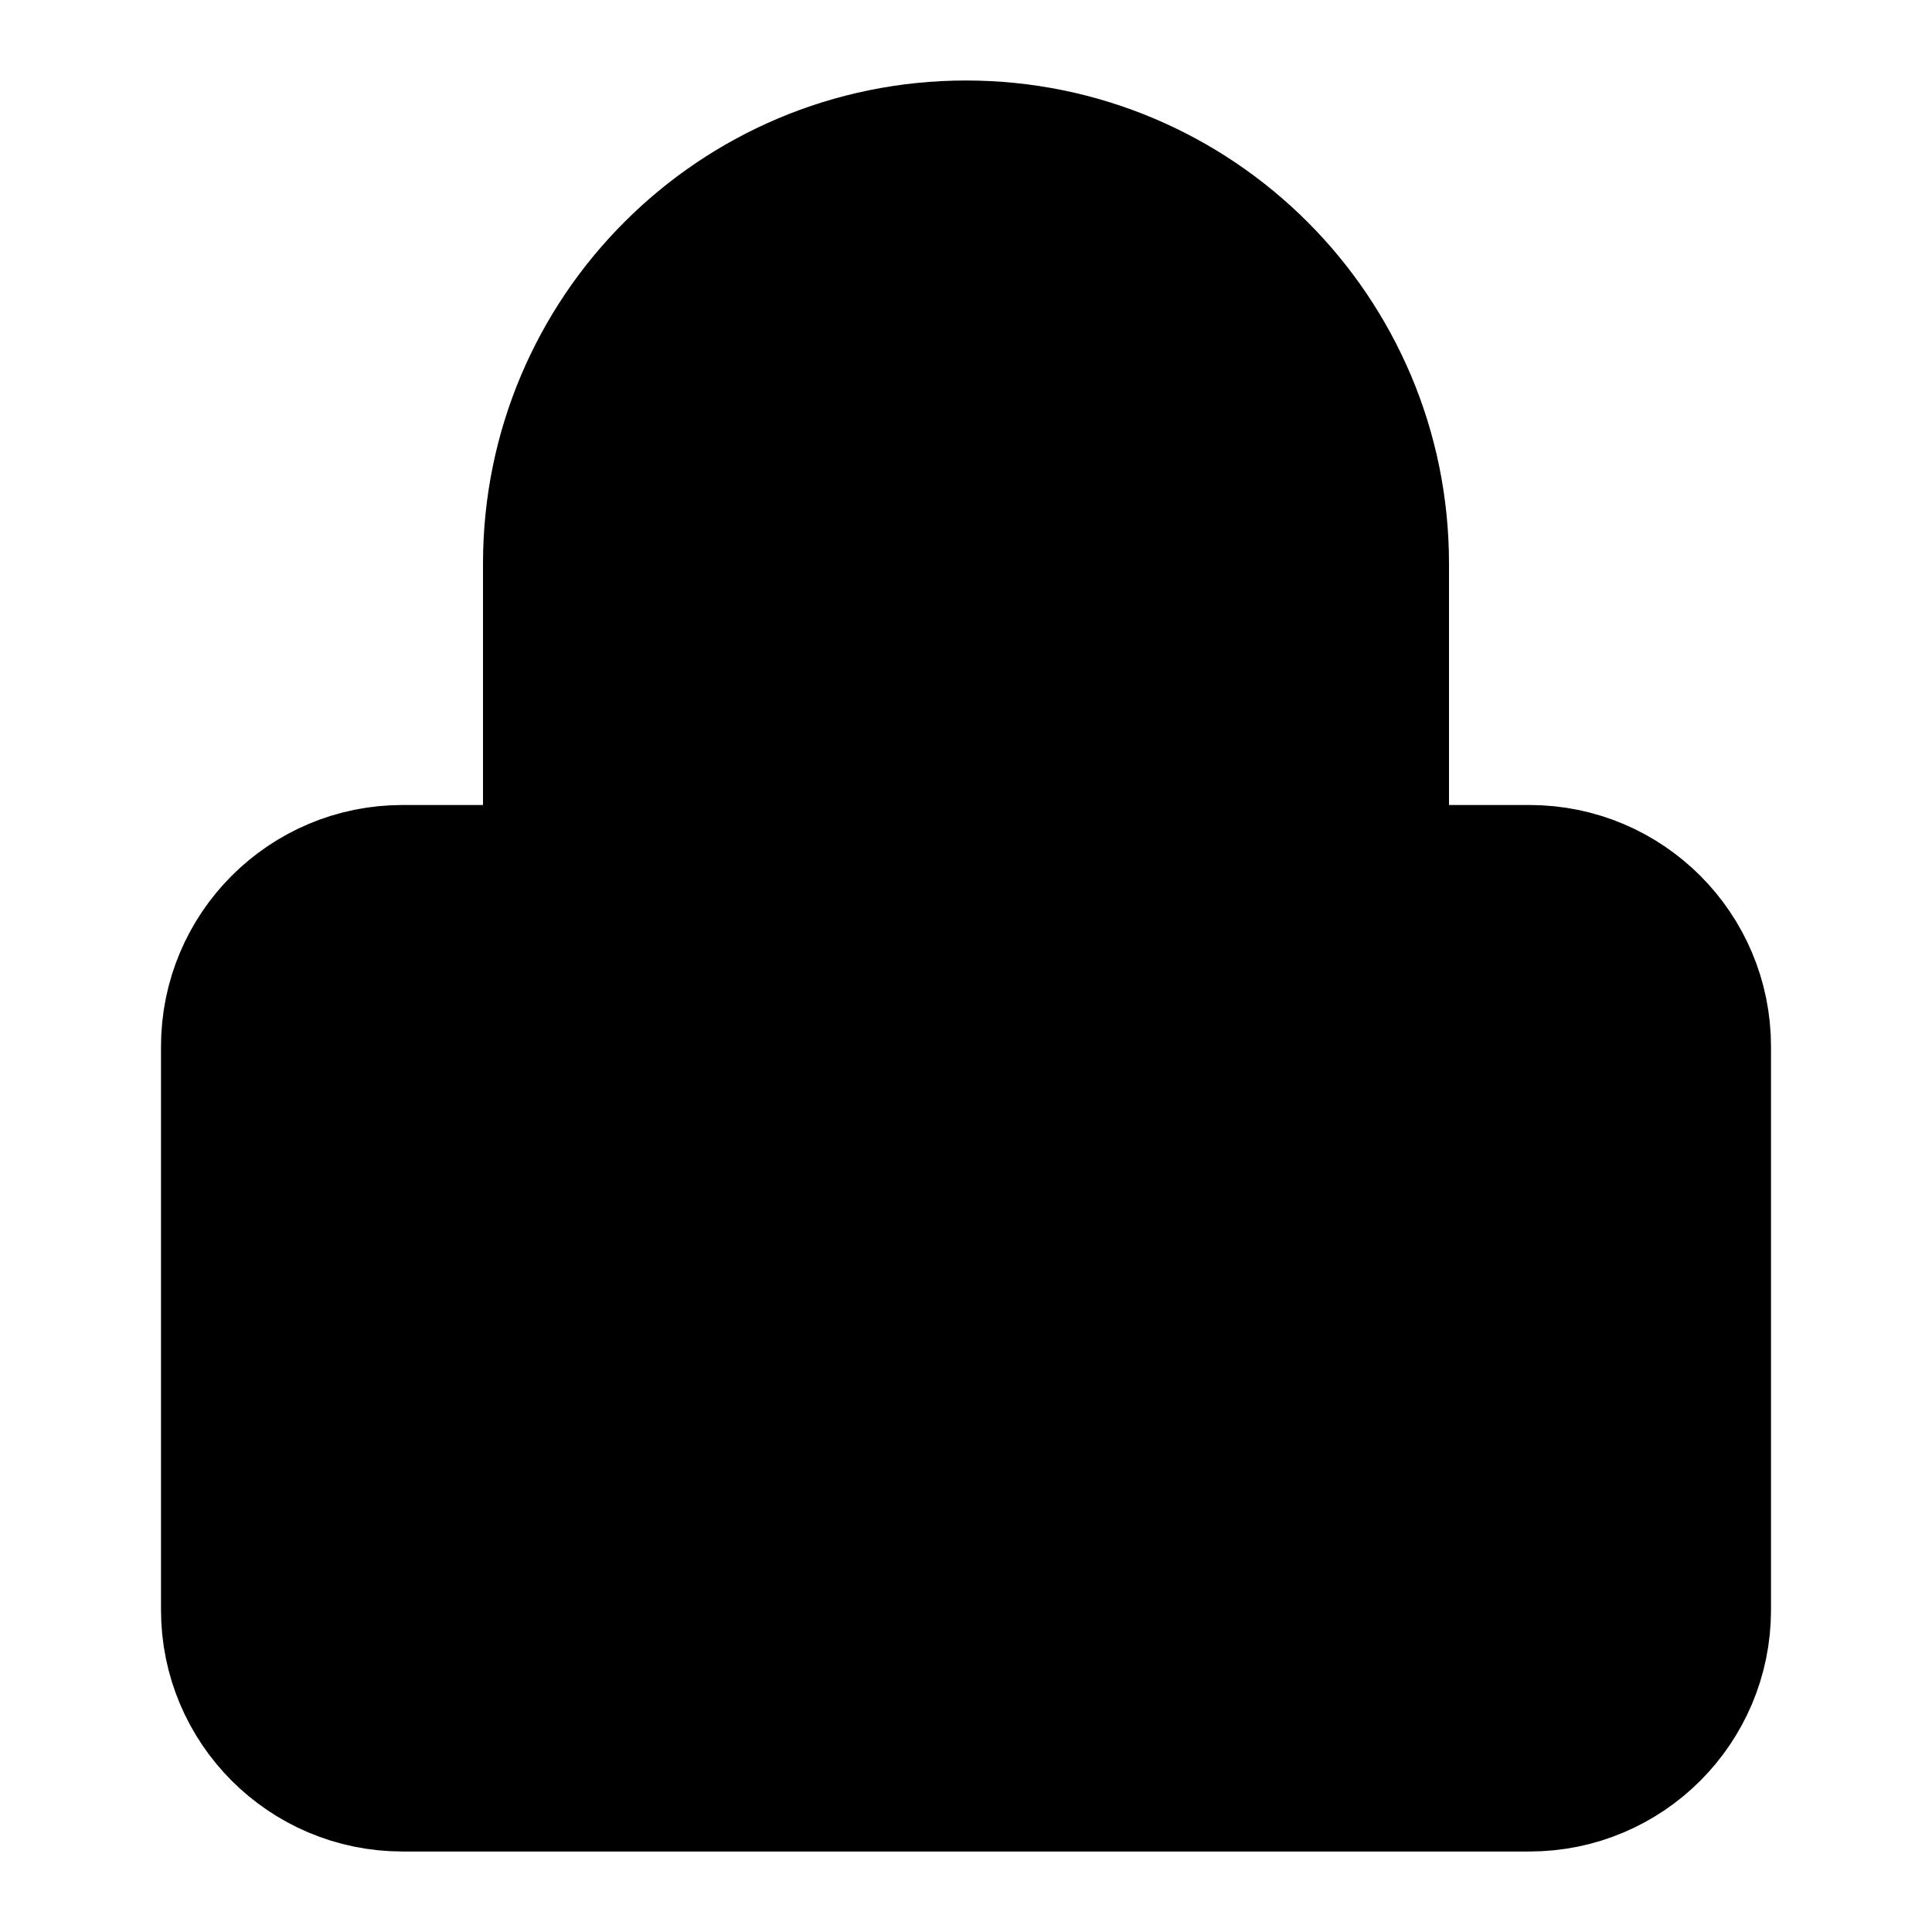
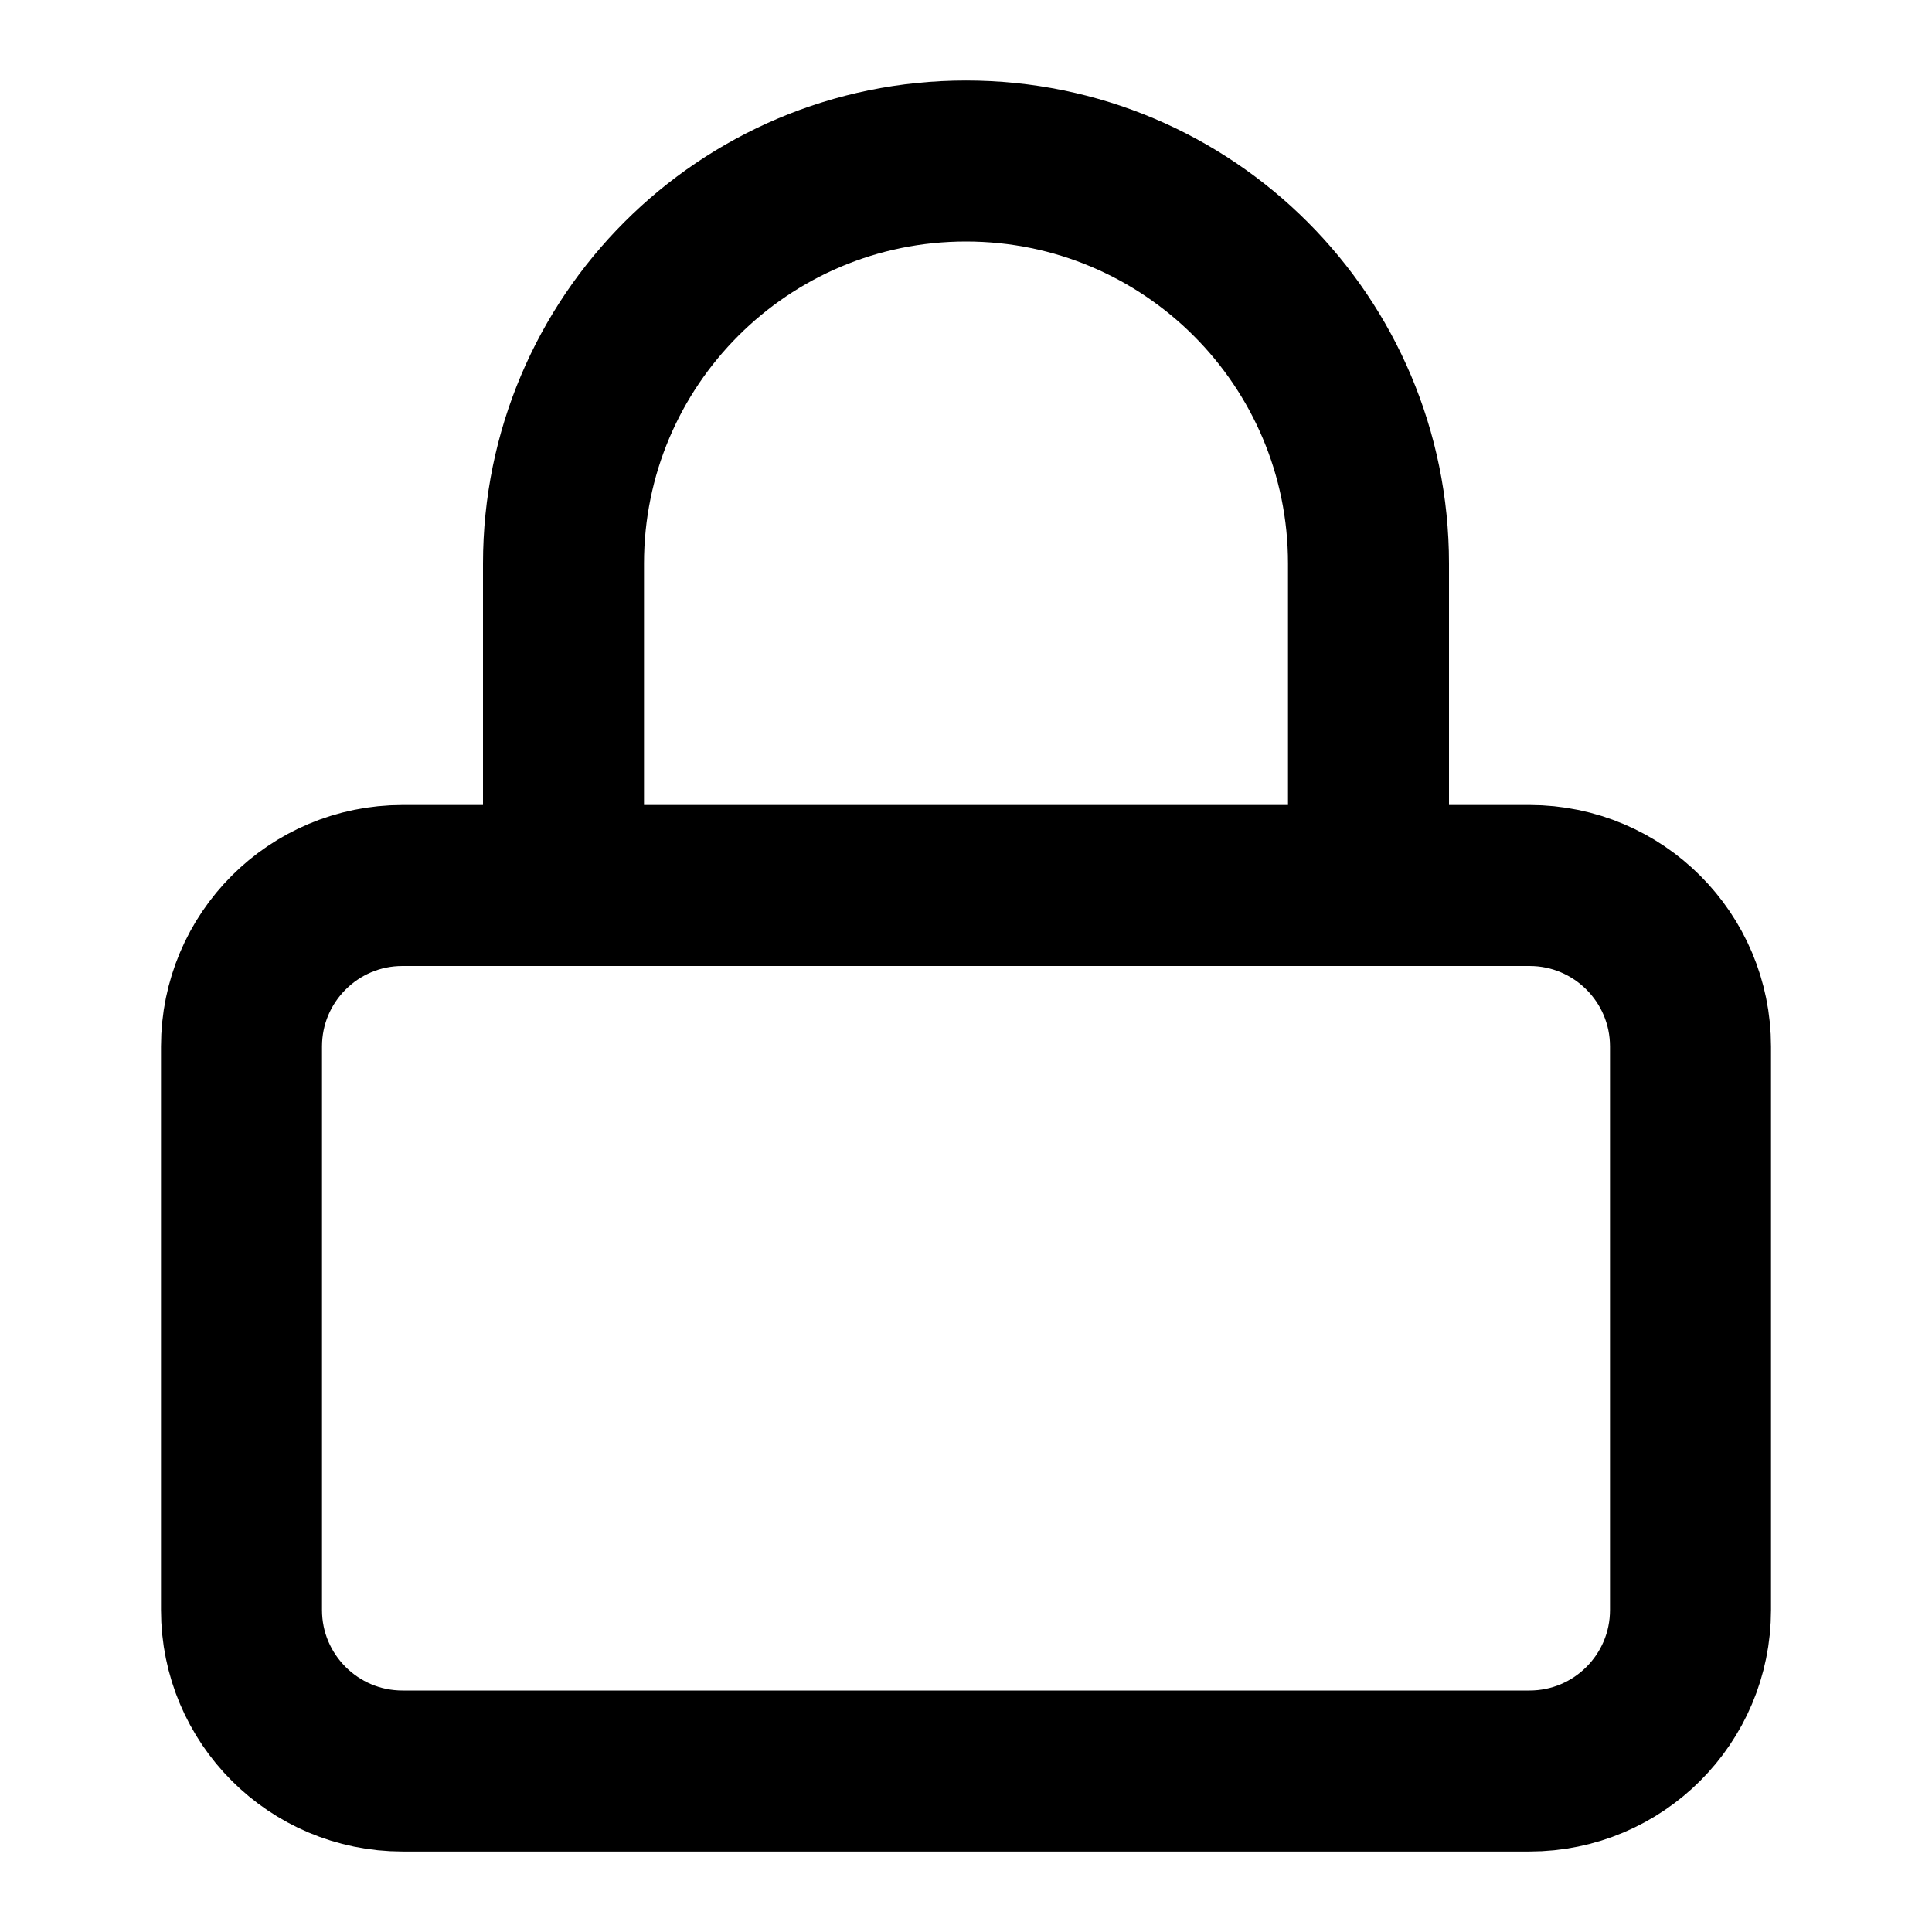
- <svg xmlns="http://www.w3.org/2000/svg" viewBox="0 0 24 24">
+ <svg xmlns="http://www.w3.org/2000/svg" viewBox="0 0 24 24" fill="none">
  <path stroke="currentColor" stroke-linecap="round" stroke-linejoin="round" stroke-width="2" d="M19 11H5a2 2 0 0 0-2 2v7a2 2 0 0 0 2 2h14a2 2 0 0 0 2-2v-7a2 2 0 0 0-2-2M7 11V7a5 5 0 1 1 10 0v4" />
</svg>
